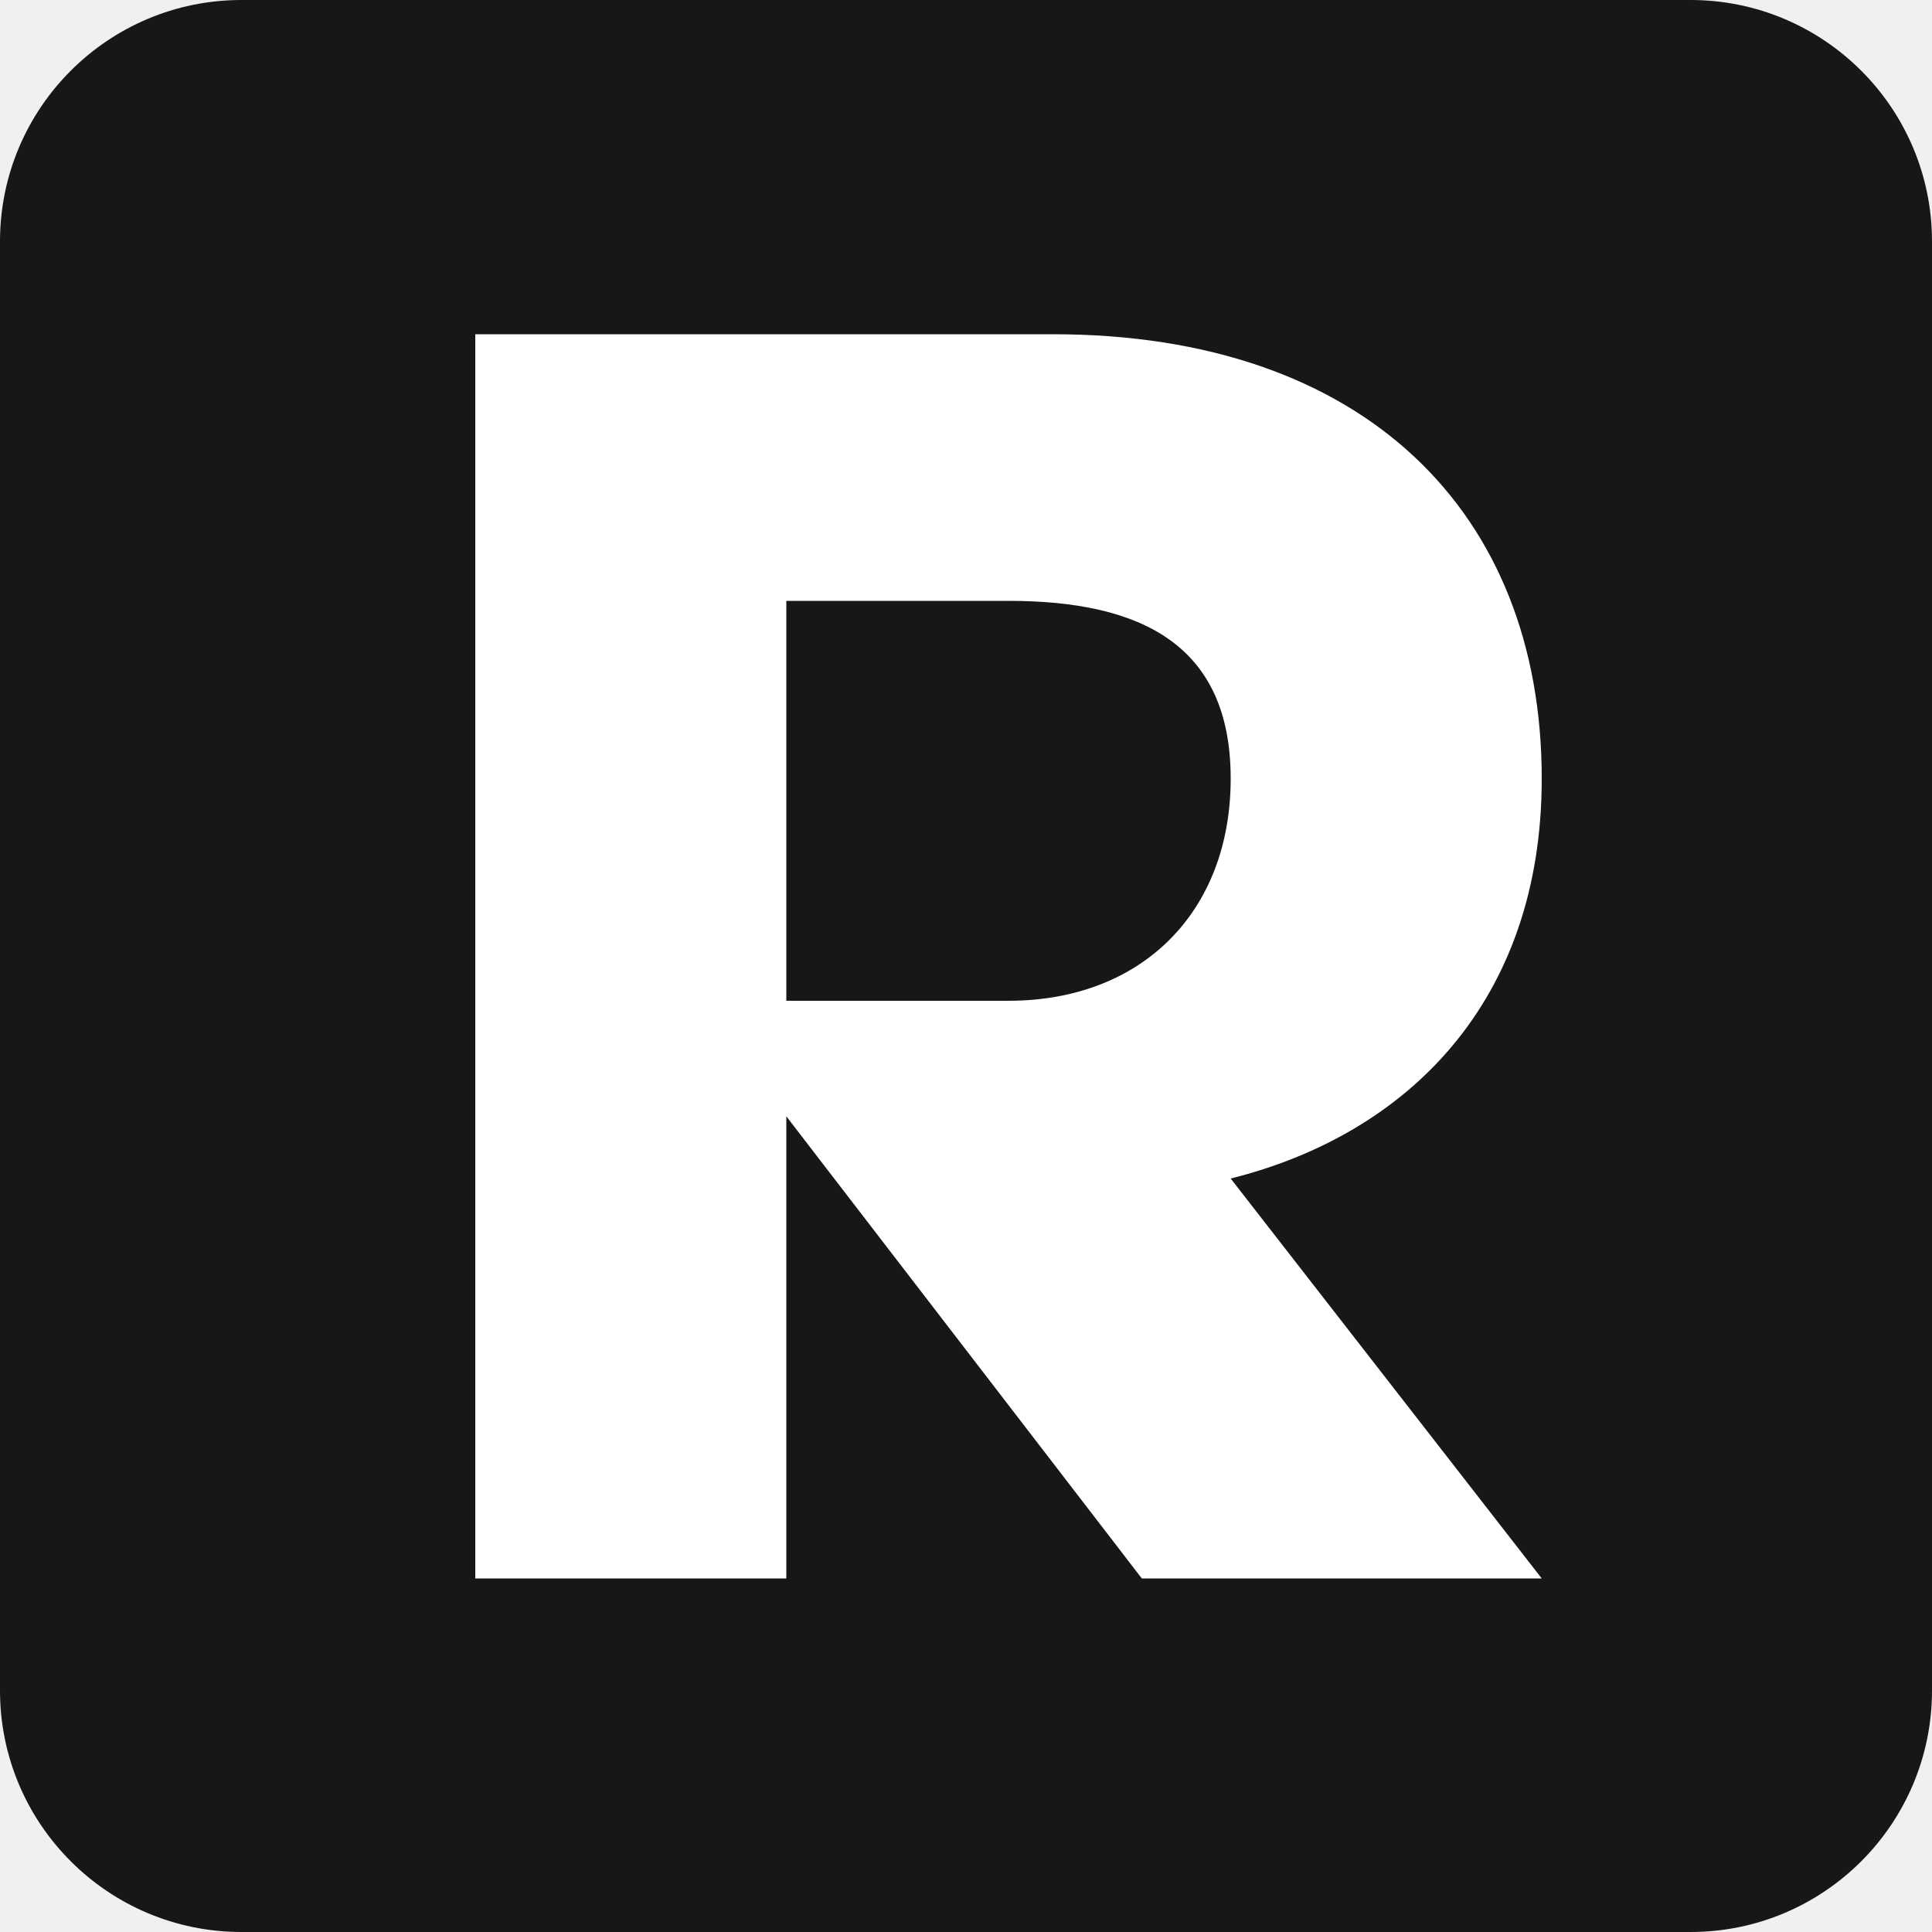
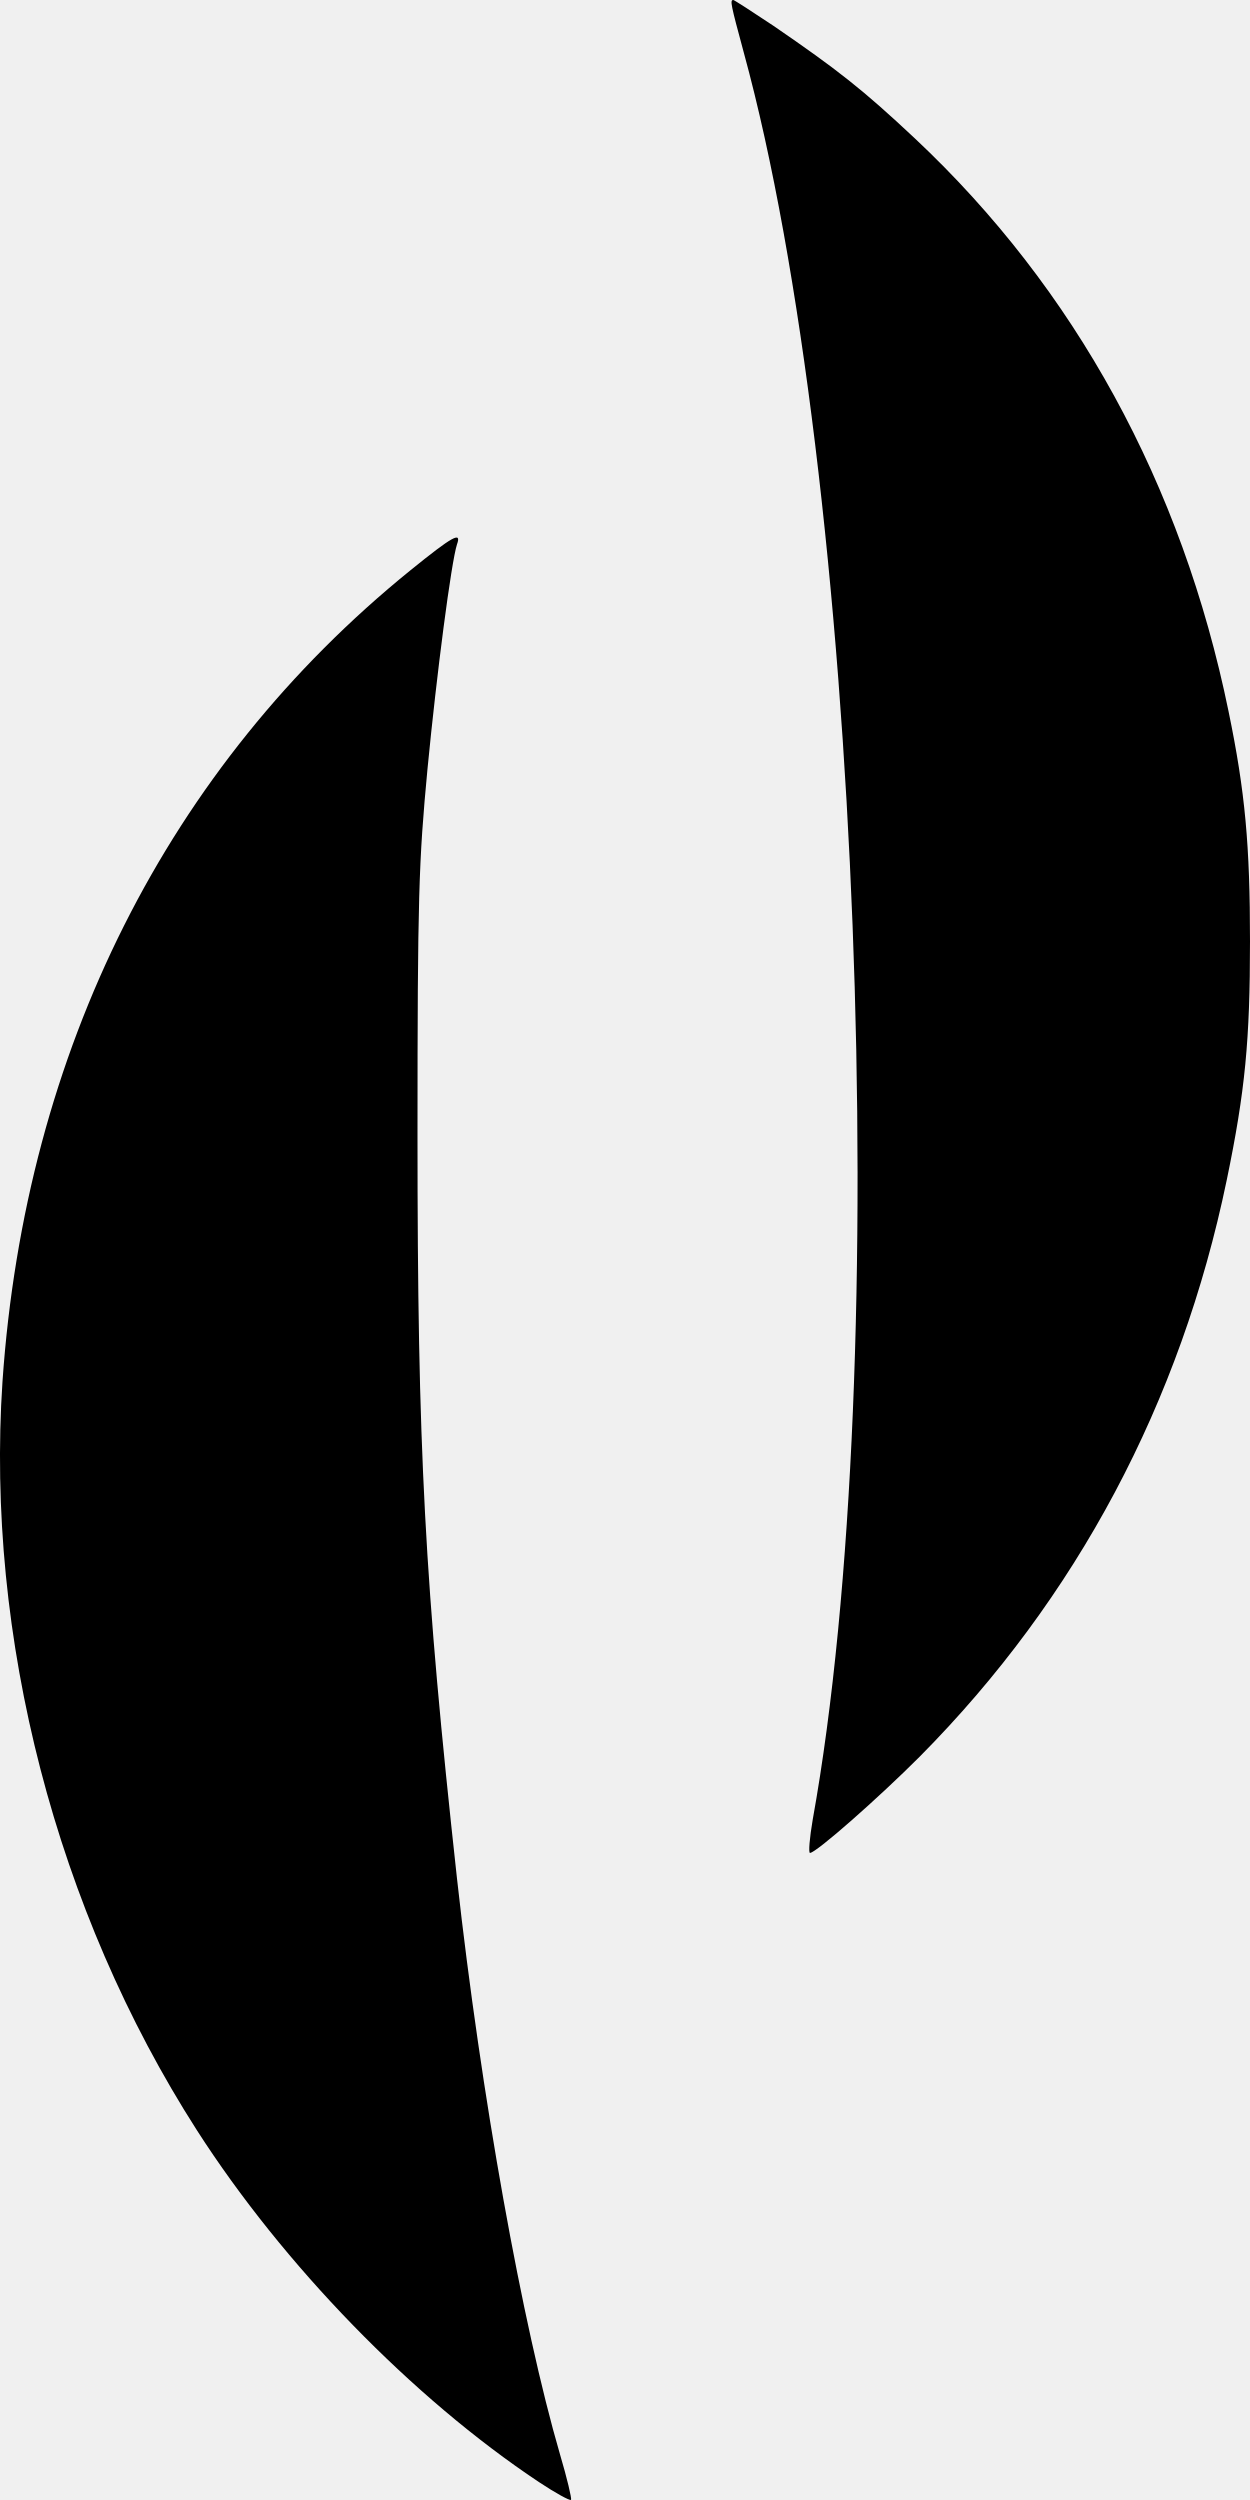
- <svg xmlns="http://www.w3.org/2000/svg" viewBox="0 0 40 40">
-   <rect width="40" height="40" rx="5" fill="#171717" />
-   <path fill="#fff" transform="translate(8 6) scale(.92)" d="M2 1h13c7 0 11 4 11 10 0 5-3 8-7 9l7 9h-9L7 16h7c3 0 5-2 5-5s-2-4-5-4H9v22H2z" />
+ <svg xmlns="http://www.w3.org/2000/svg" viewBox="10 4 12 24" fill="none">
+   <path fill="#000000" fill-rule="nonzero" d="M17.427 4.249C18.042 4.671 18.282 4.859 18.783 5.329C20.32 6.772 21.347 8.649 21.794 10.829C21.954 11.602 22 12.117 22 13.037C22 13.986 21.954 14.472 21.777 15.327C21.335 17.462 20.337 19.343 18.829 20.864C18.438 21.256 17.835 21.788 17.776 21.788C17.76 21.788 17.772 21.645 17.802 21.469C18.589 17.102 18.256 8.588 17.141 4.507C17.014 4.037 17.006 4 17.04 4C17.048 4 17.225 4.114 17.427 4.249ZM14.387 9.226C14.332 9.398 14.193 10.461 14.104 11.381C14.02 12.272 14.008 12.595 14.008 14.898C14.008 17.924 14.075 19.187 14.387 22.033C14.618 24.115 15.014 26.319 15.376 27.562C15.444 27.791 15.49 27.987 15.482 27.999C15.469 28.008 15.334 27.934 15.174 27.828C13.957 27.018 12.719 25.742 11.89 24.45C10.538 22.34 9.86 19.715 10.024 17.261C10.243 14.088 11.612 11.361 13.94 9.475C14.349 9.144 14.433 9.099 14.387 9.226Z" />
</svg>
